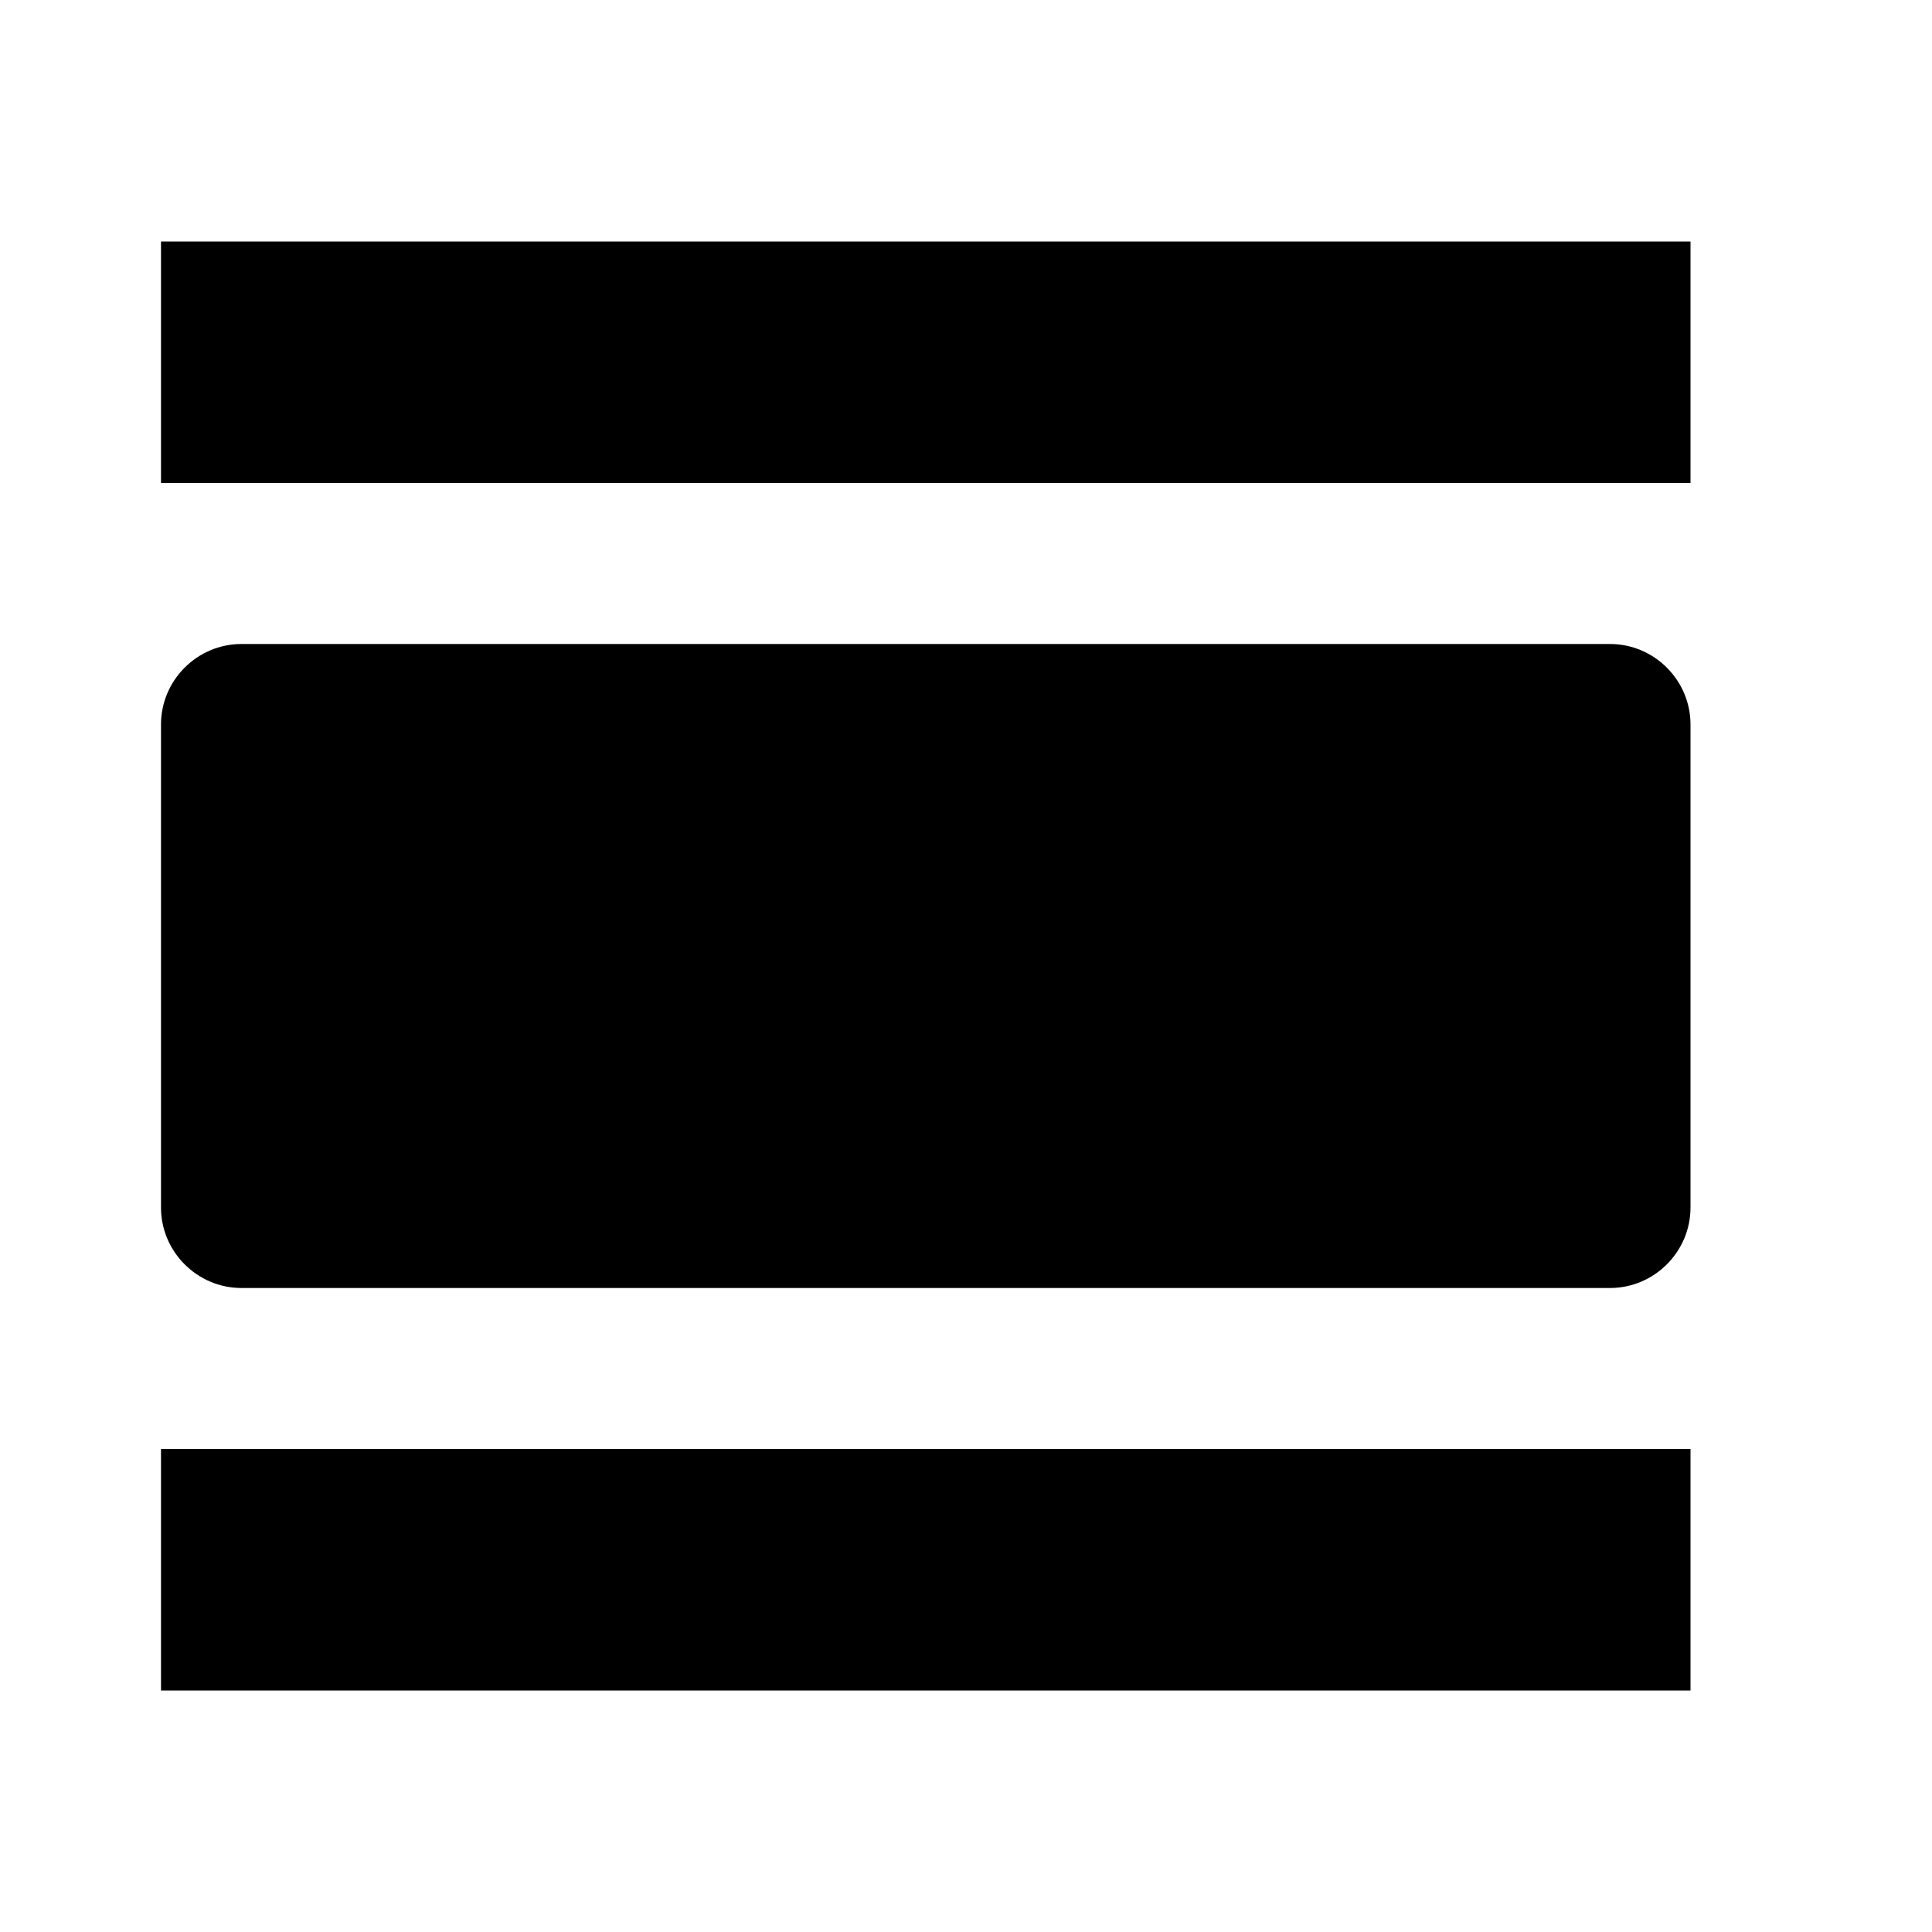
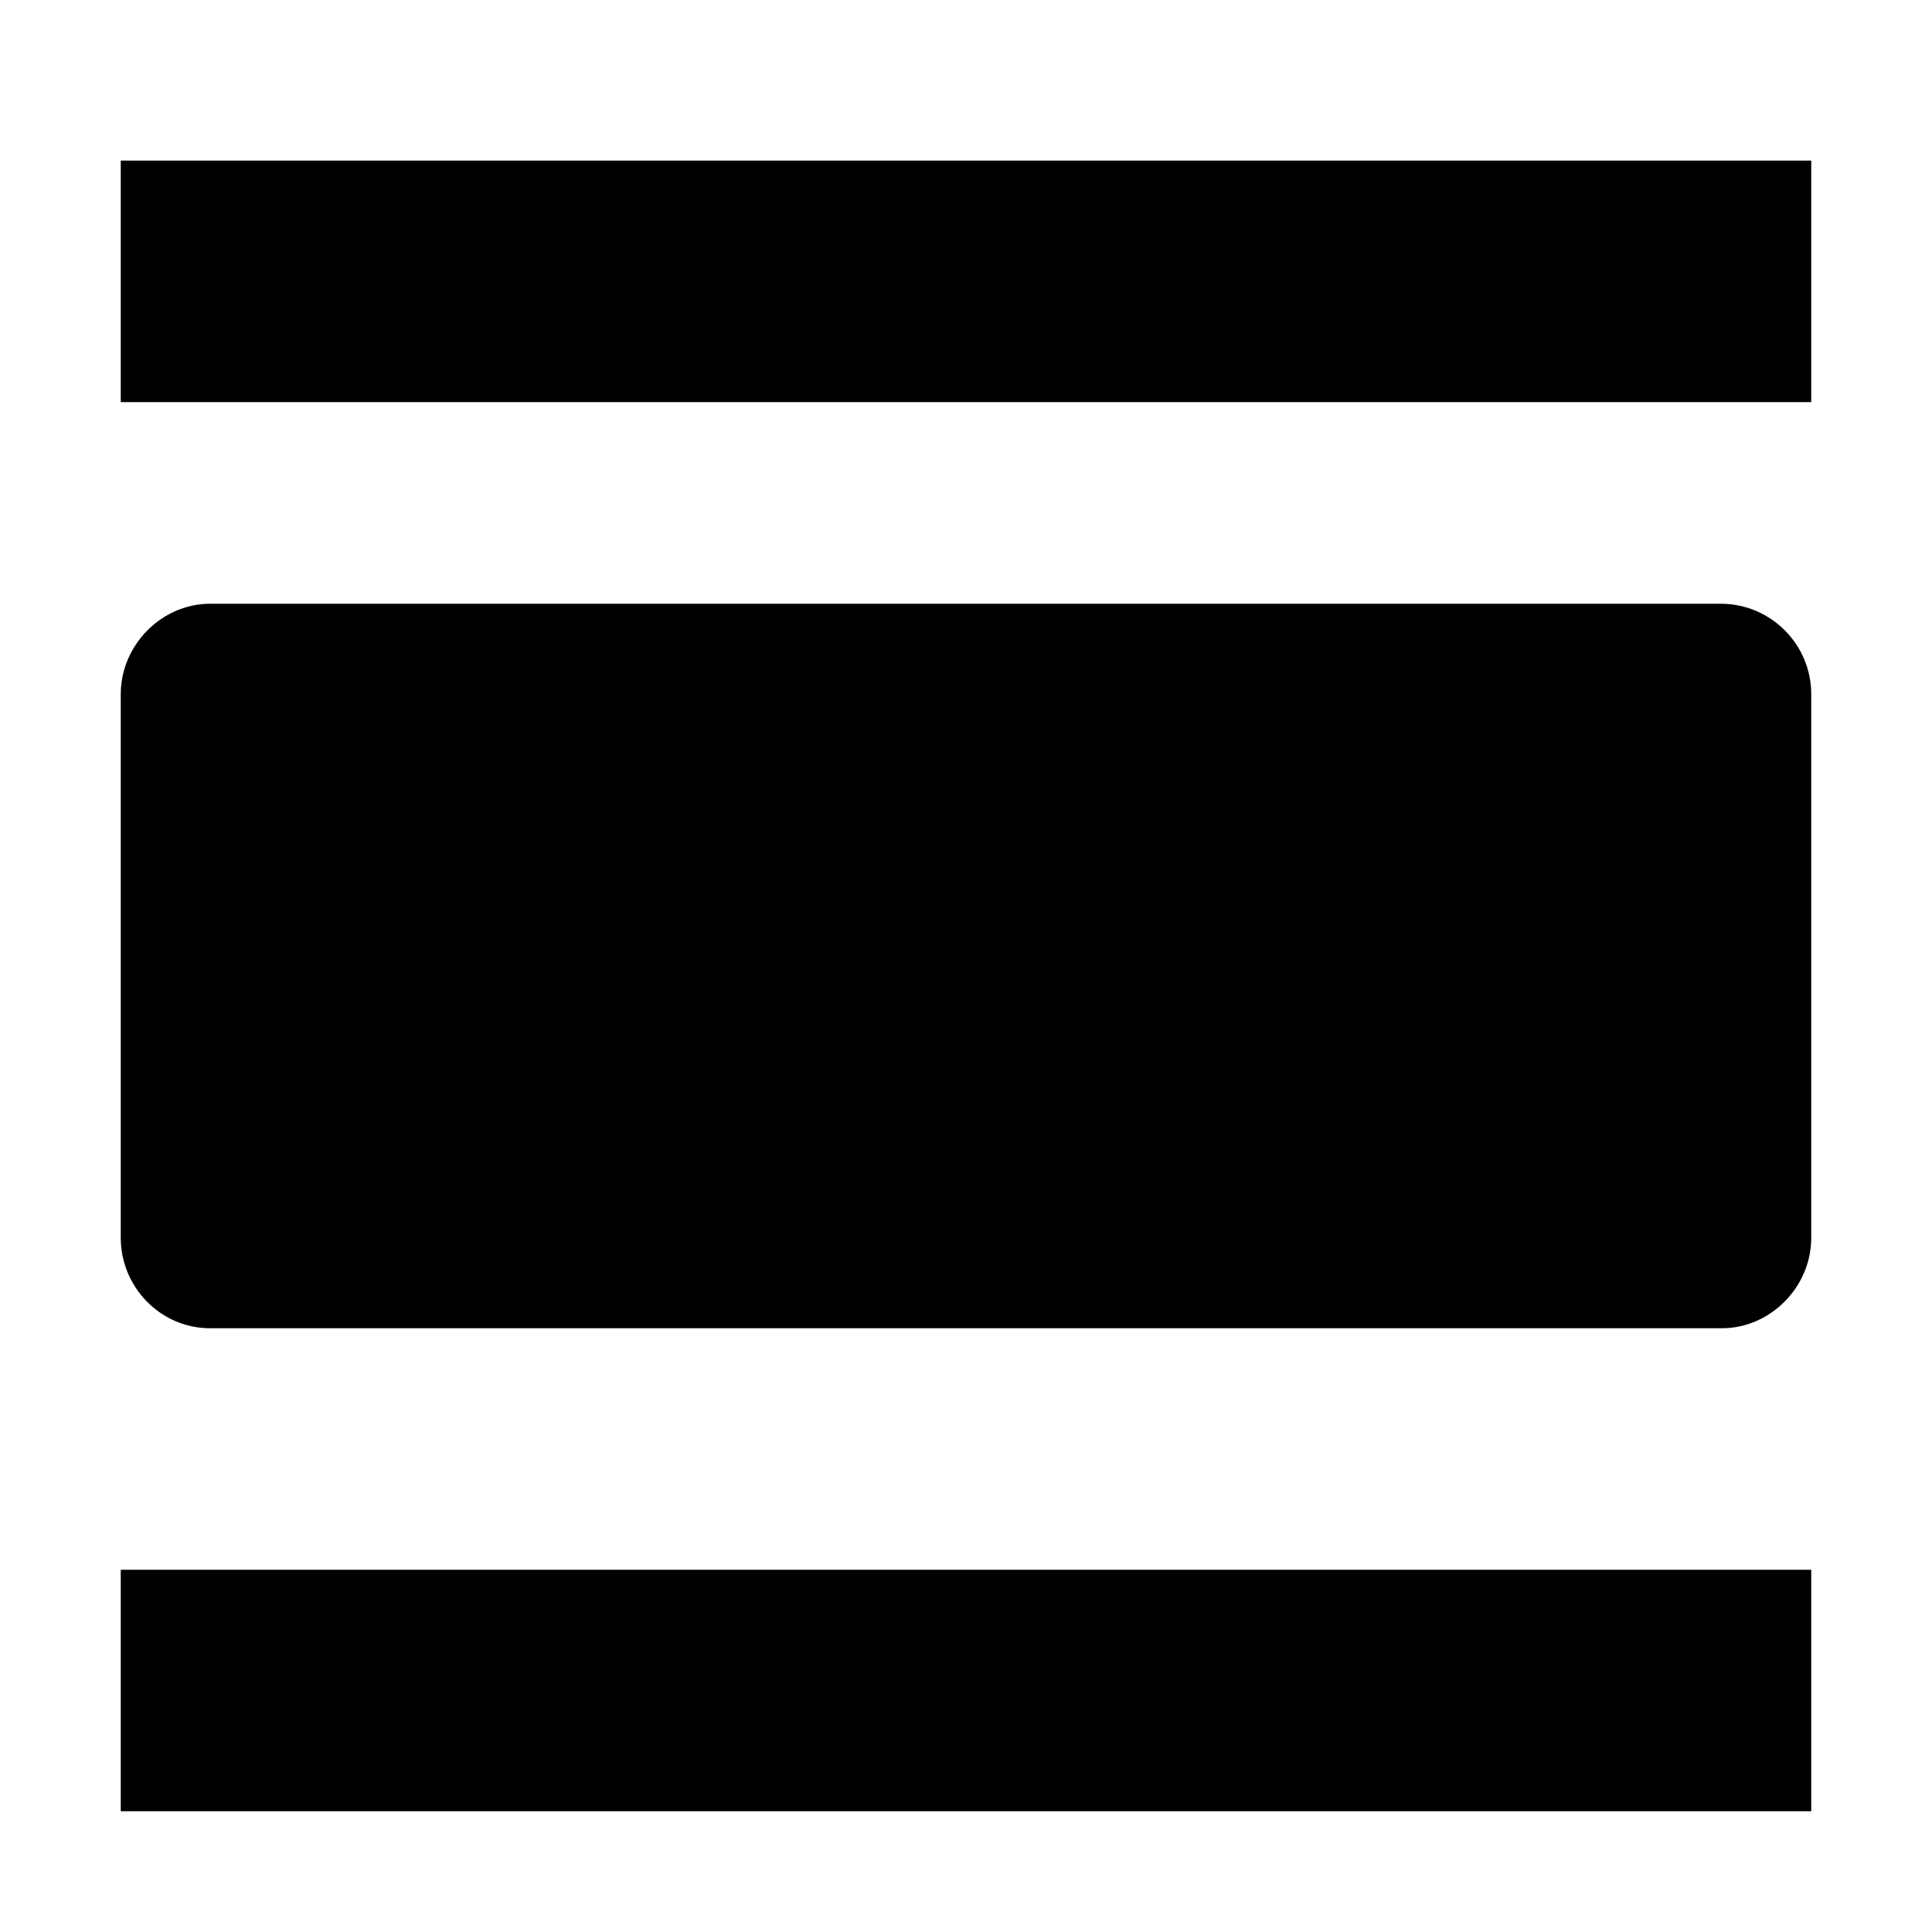
- <svg xmlns="http://www.w3.org/2000/svg" width="24" height="24" viewBox="0 0 24 24">
-   <path d="M0 0h24v24H0z" fill="none" />
-   <path d="M2 21h19v-3H2v3zM20 8H3c-.55 0-1 .45-1 1v6c0 .55.45 1 1 1h17c.55 0 1-.45 1-1V9c0-.55-.45-1-1-1zM2 3v3h19V3H2z" />
+ <svg xmlns="http://www.w3.org/2000/svg" width="16" height="16">
+   <path d="M1 15h14v-2H1zM14.26 5H1.74c-.4 0-.74.34-.74.75v4.5c0 .41.33.75.74.75h12.52c.4 0 .74-.34.74-.75v-4.5a.75.75 0 00-.74-.75zM1 1.33v2h14v-2z" />
</svg>
